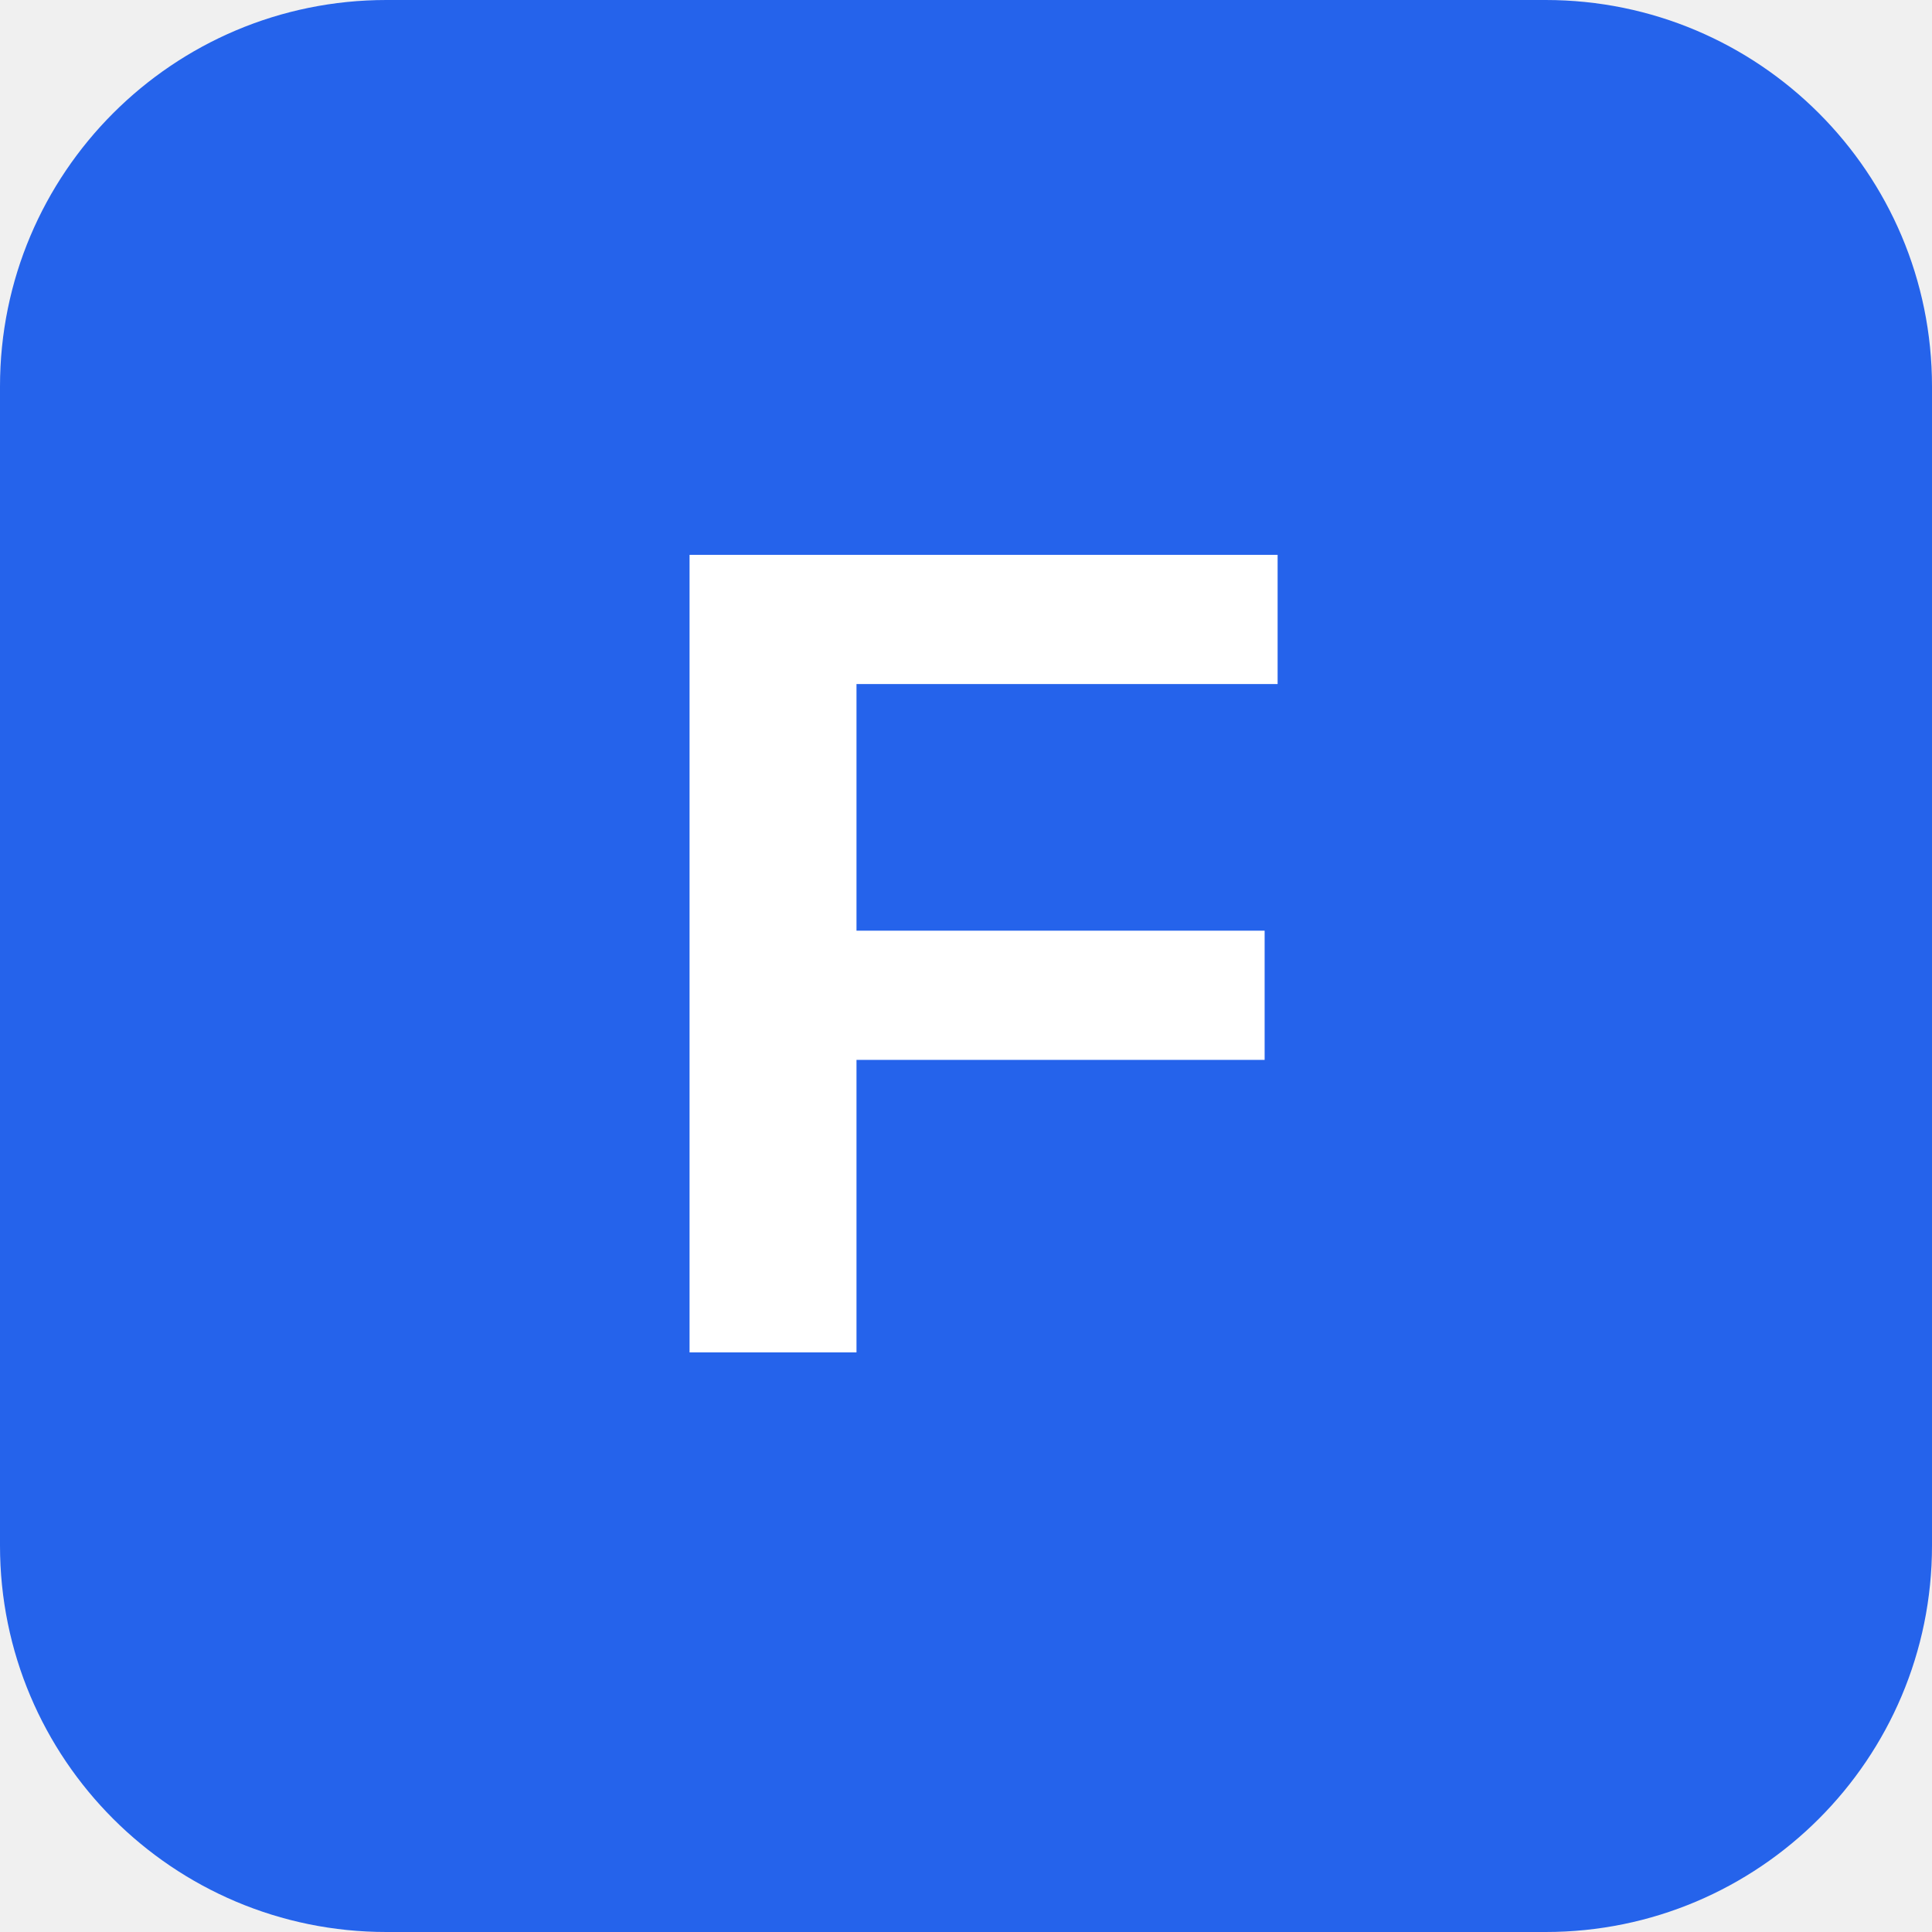
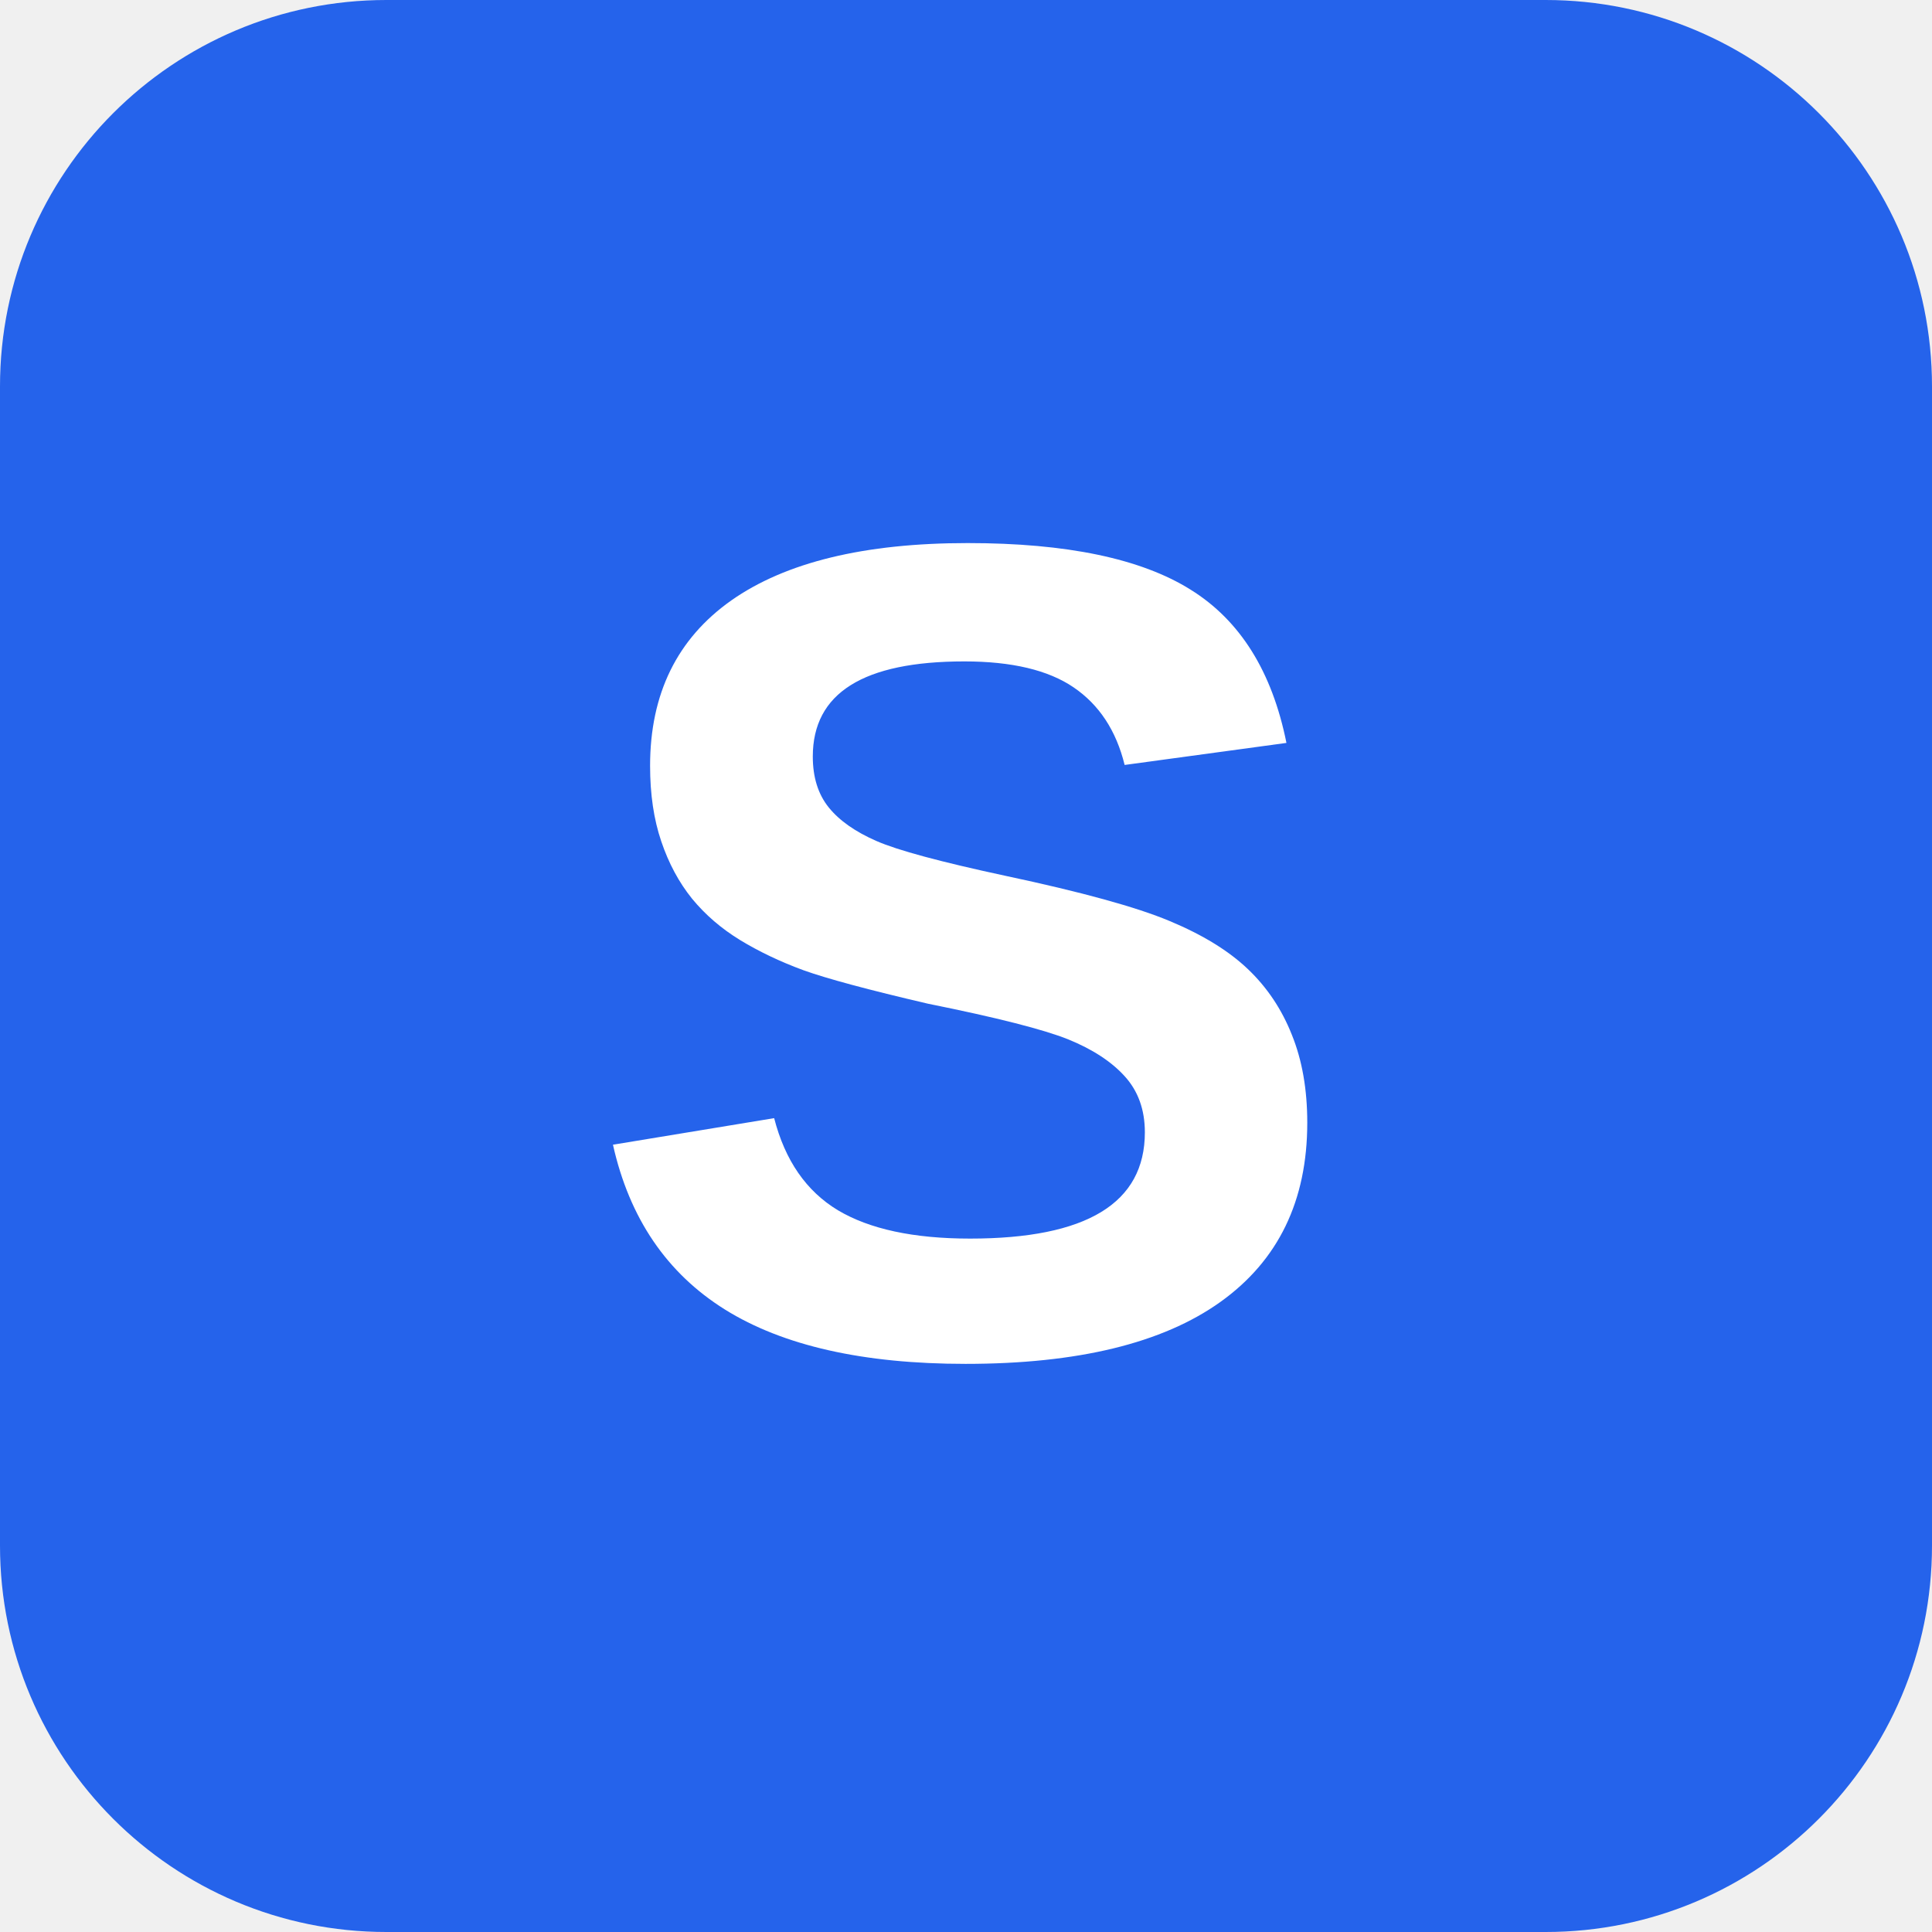
<svg xmlns="http://www.w3.org/2000/svg" viewBox="0 0 100 100">
  <rect width="100" height="100" rx="20" fill="#2563eb" />
-   <text x="50" y="70" font-family="Arial, sans-serif" font-size="60" font-weight="bold" fill="white" text-anchor="middle">F</text>
+   <text x="50" y="70" font-family="Arial, sans-serif" font-size="60" font-weight="bold" fill="white" text-anchor="middle">S</text>
</svg>
